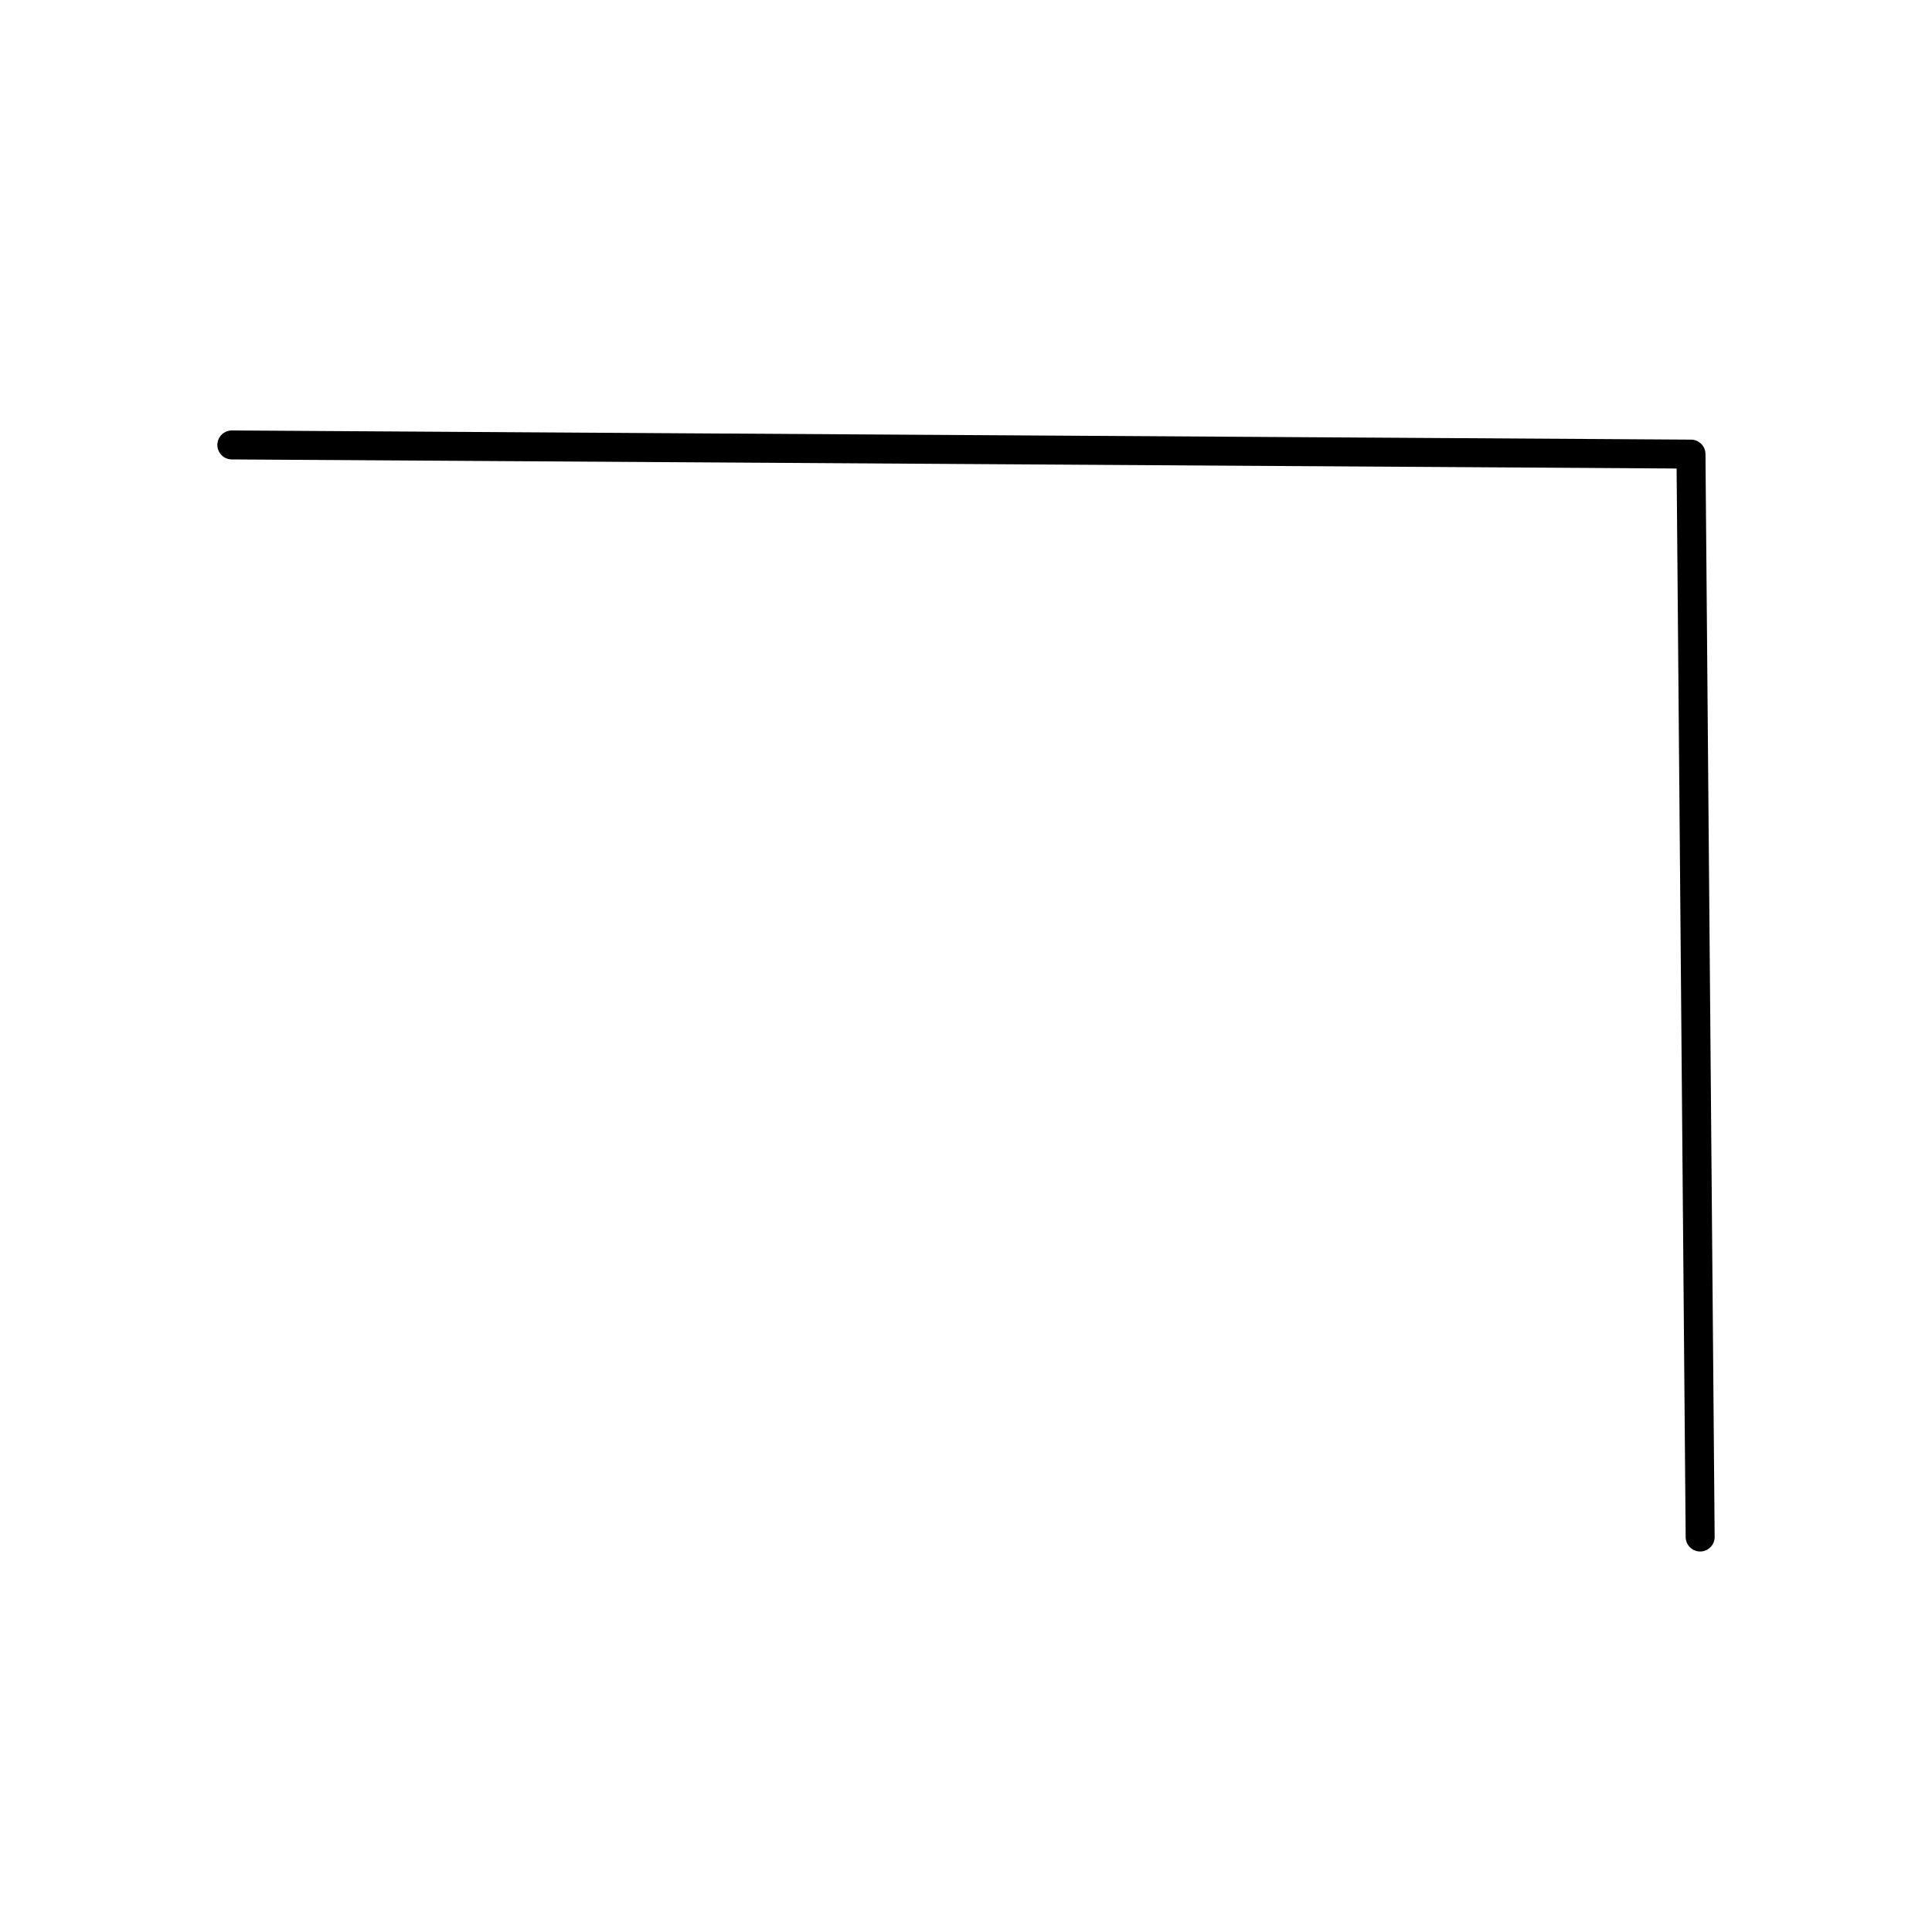
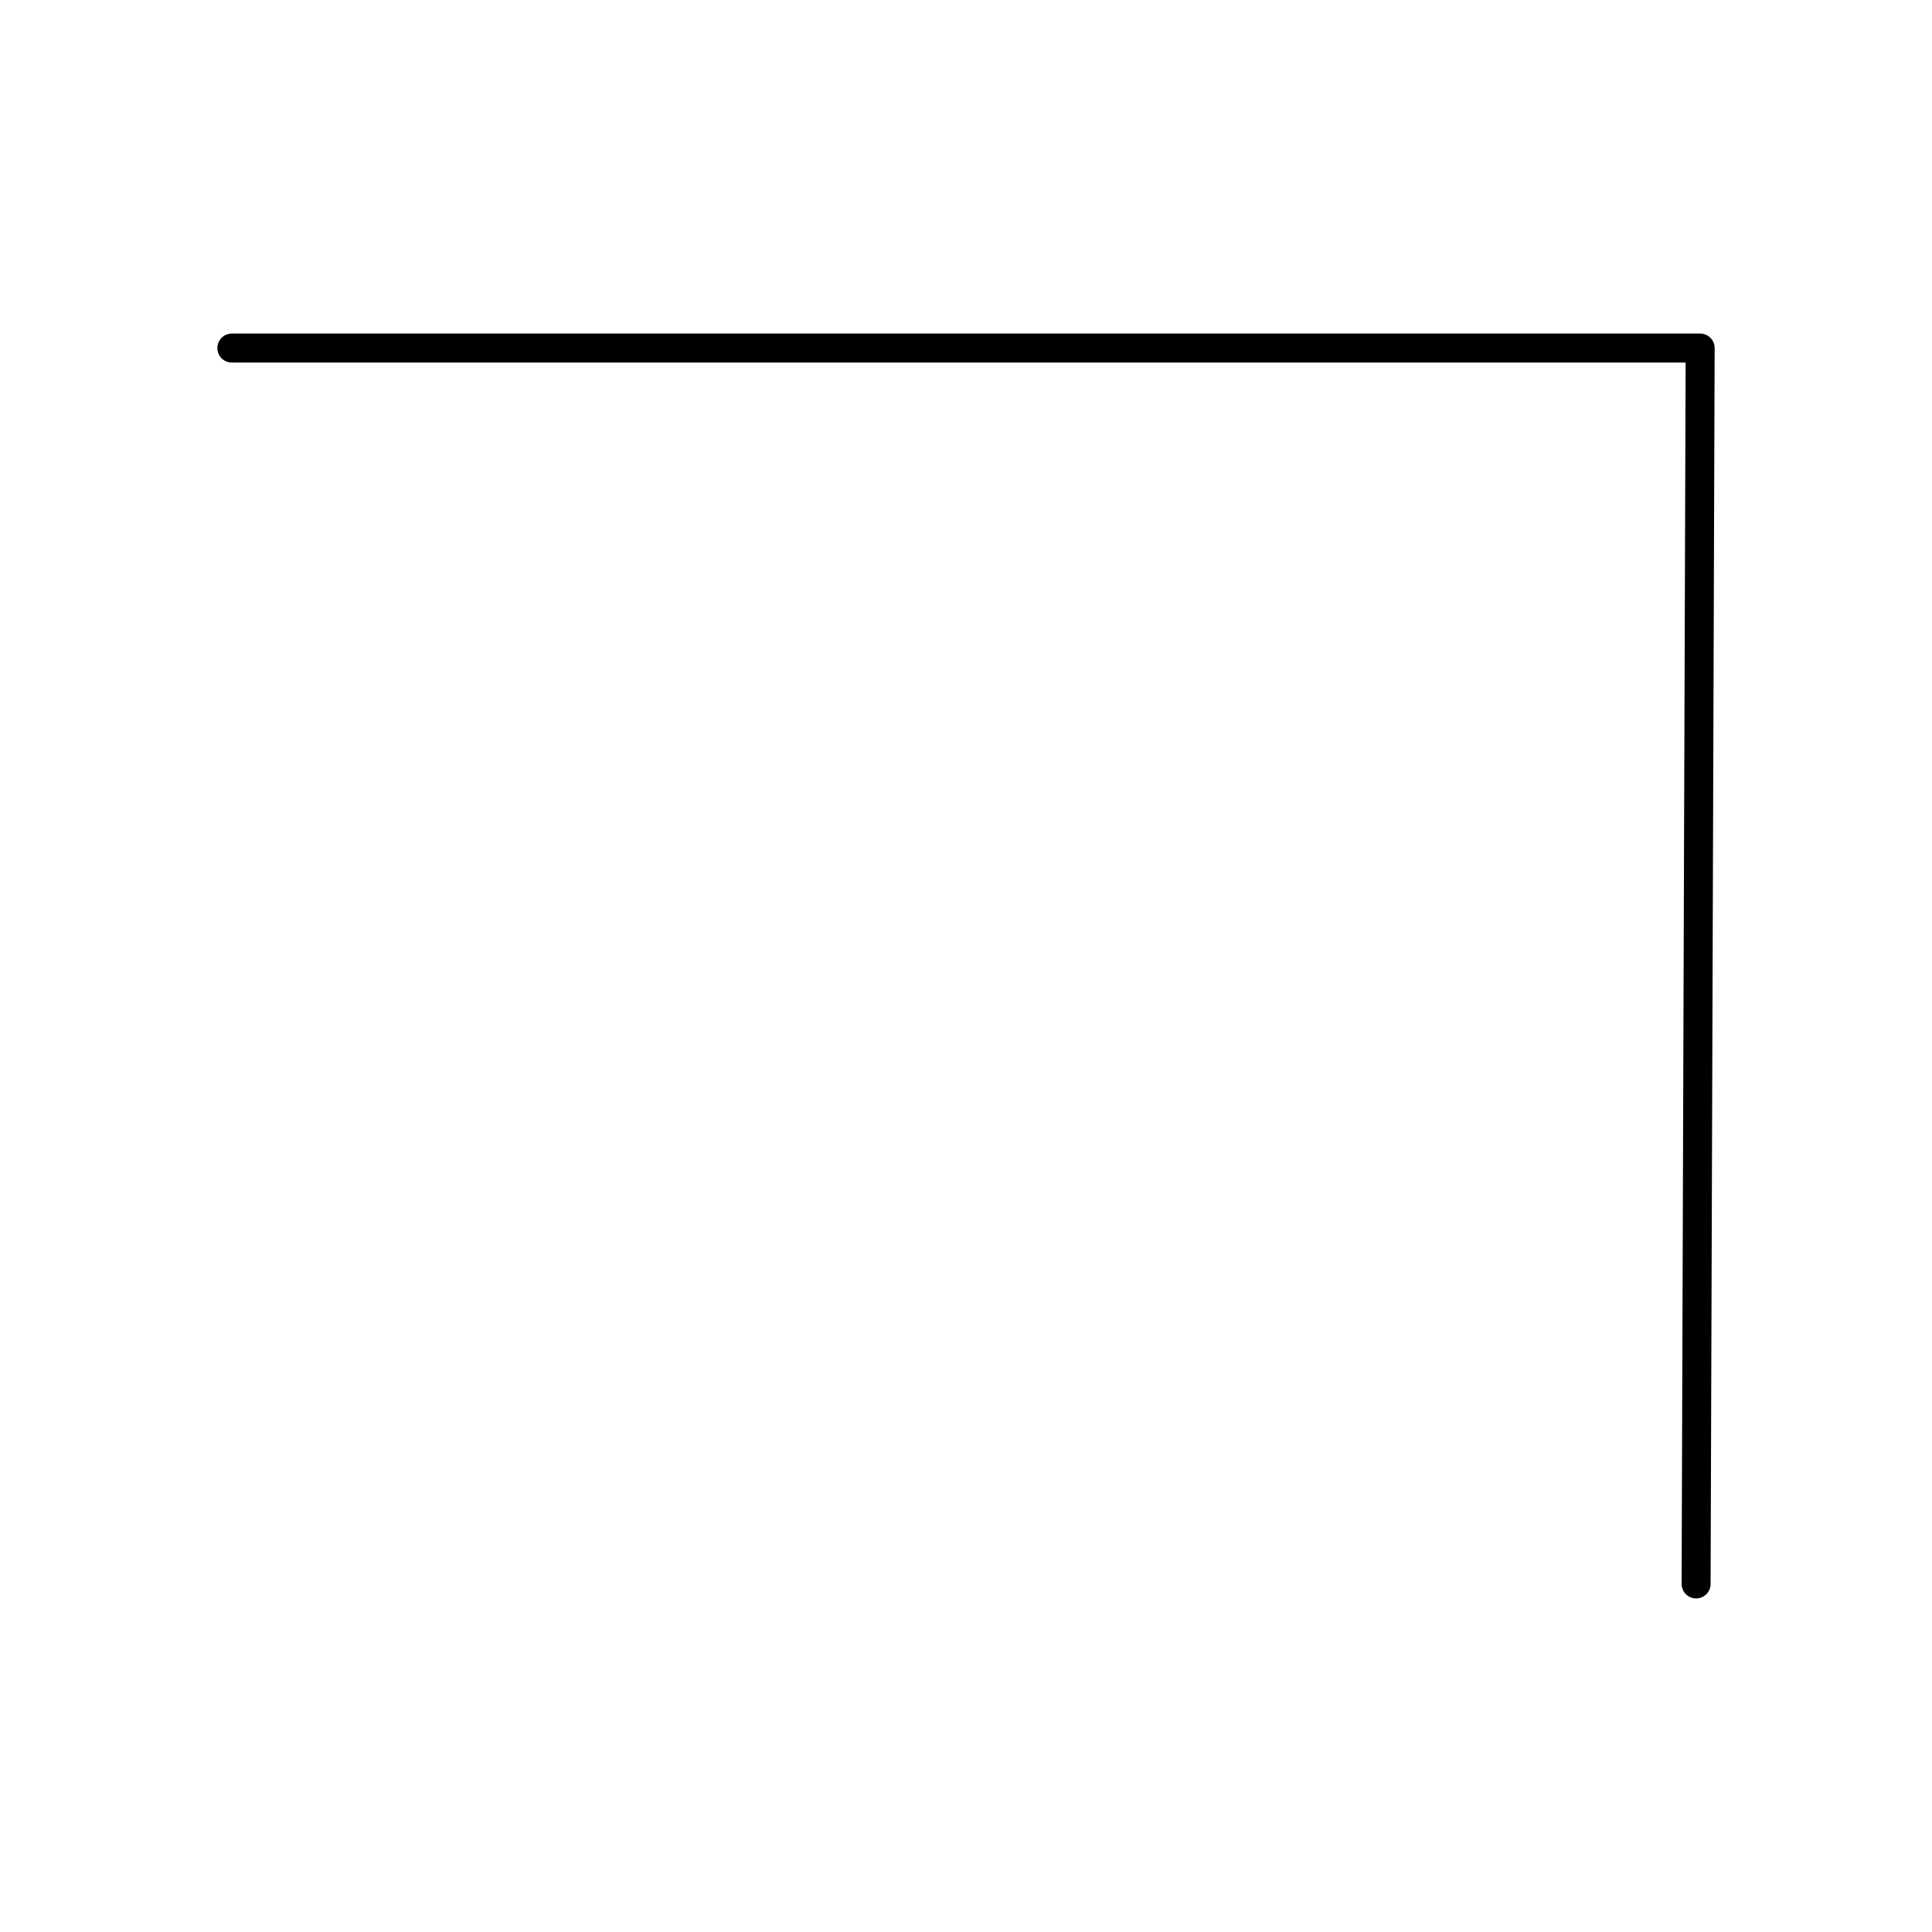
<svg xmlns="http://www.w3.org/2000/svg" viewBox="0 0 200 200">
-   <path d="M 70.65 54.87 M 157.44 54.87 M 157.44 127.23 M 41.92 40.89 M 141.03 41.65 M 143.23 118.33 M 24.00 46.06 L 175.05 47.01 L 176.00 159.11" fill="none" stroke="black" stroke-width="3" stroke-linecap="round" stroke-linejoin="round" />
+   <path d="M 24.00 36.03 L 176.00 36.03 L 175.58 163.97" fill="none" stroke="black" stroke-width="3" stroke-linecap="round" stroke-linejoin="round" />
</svg>
